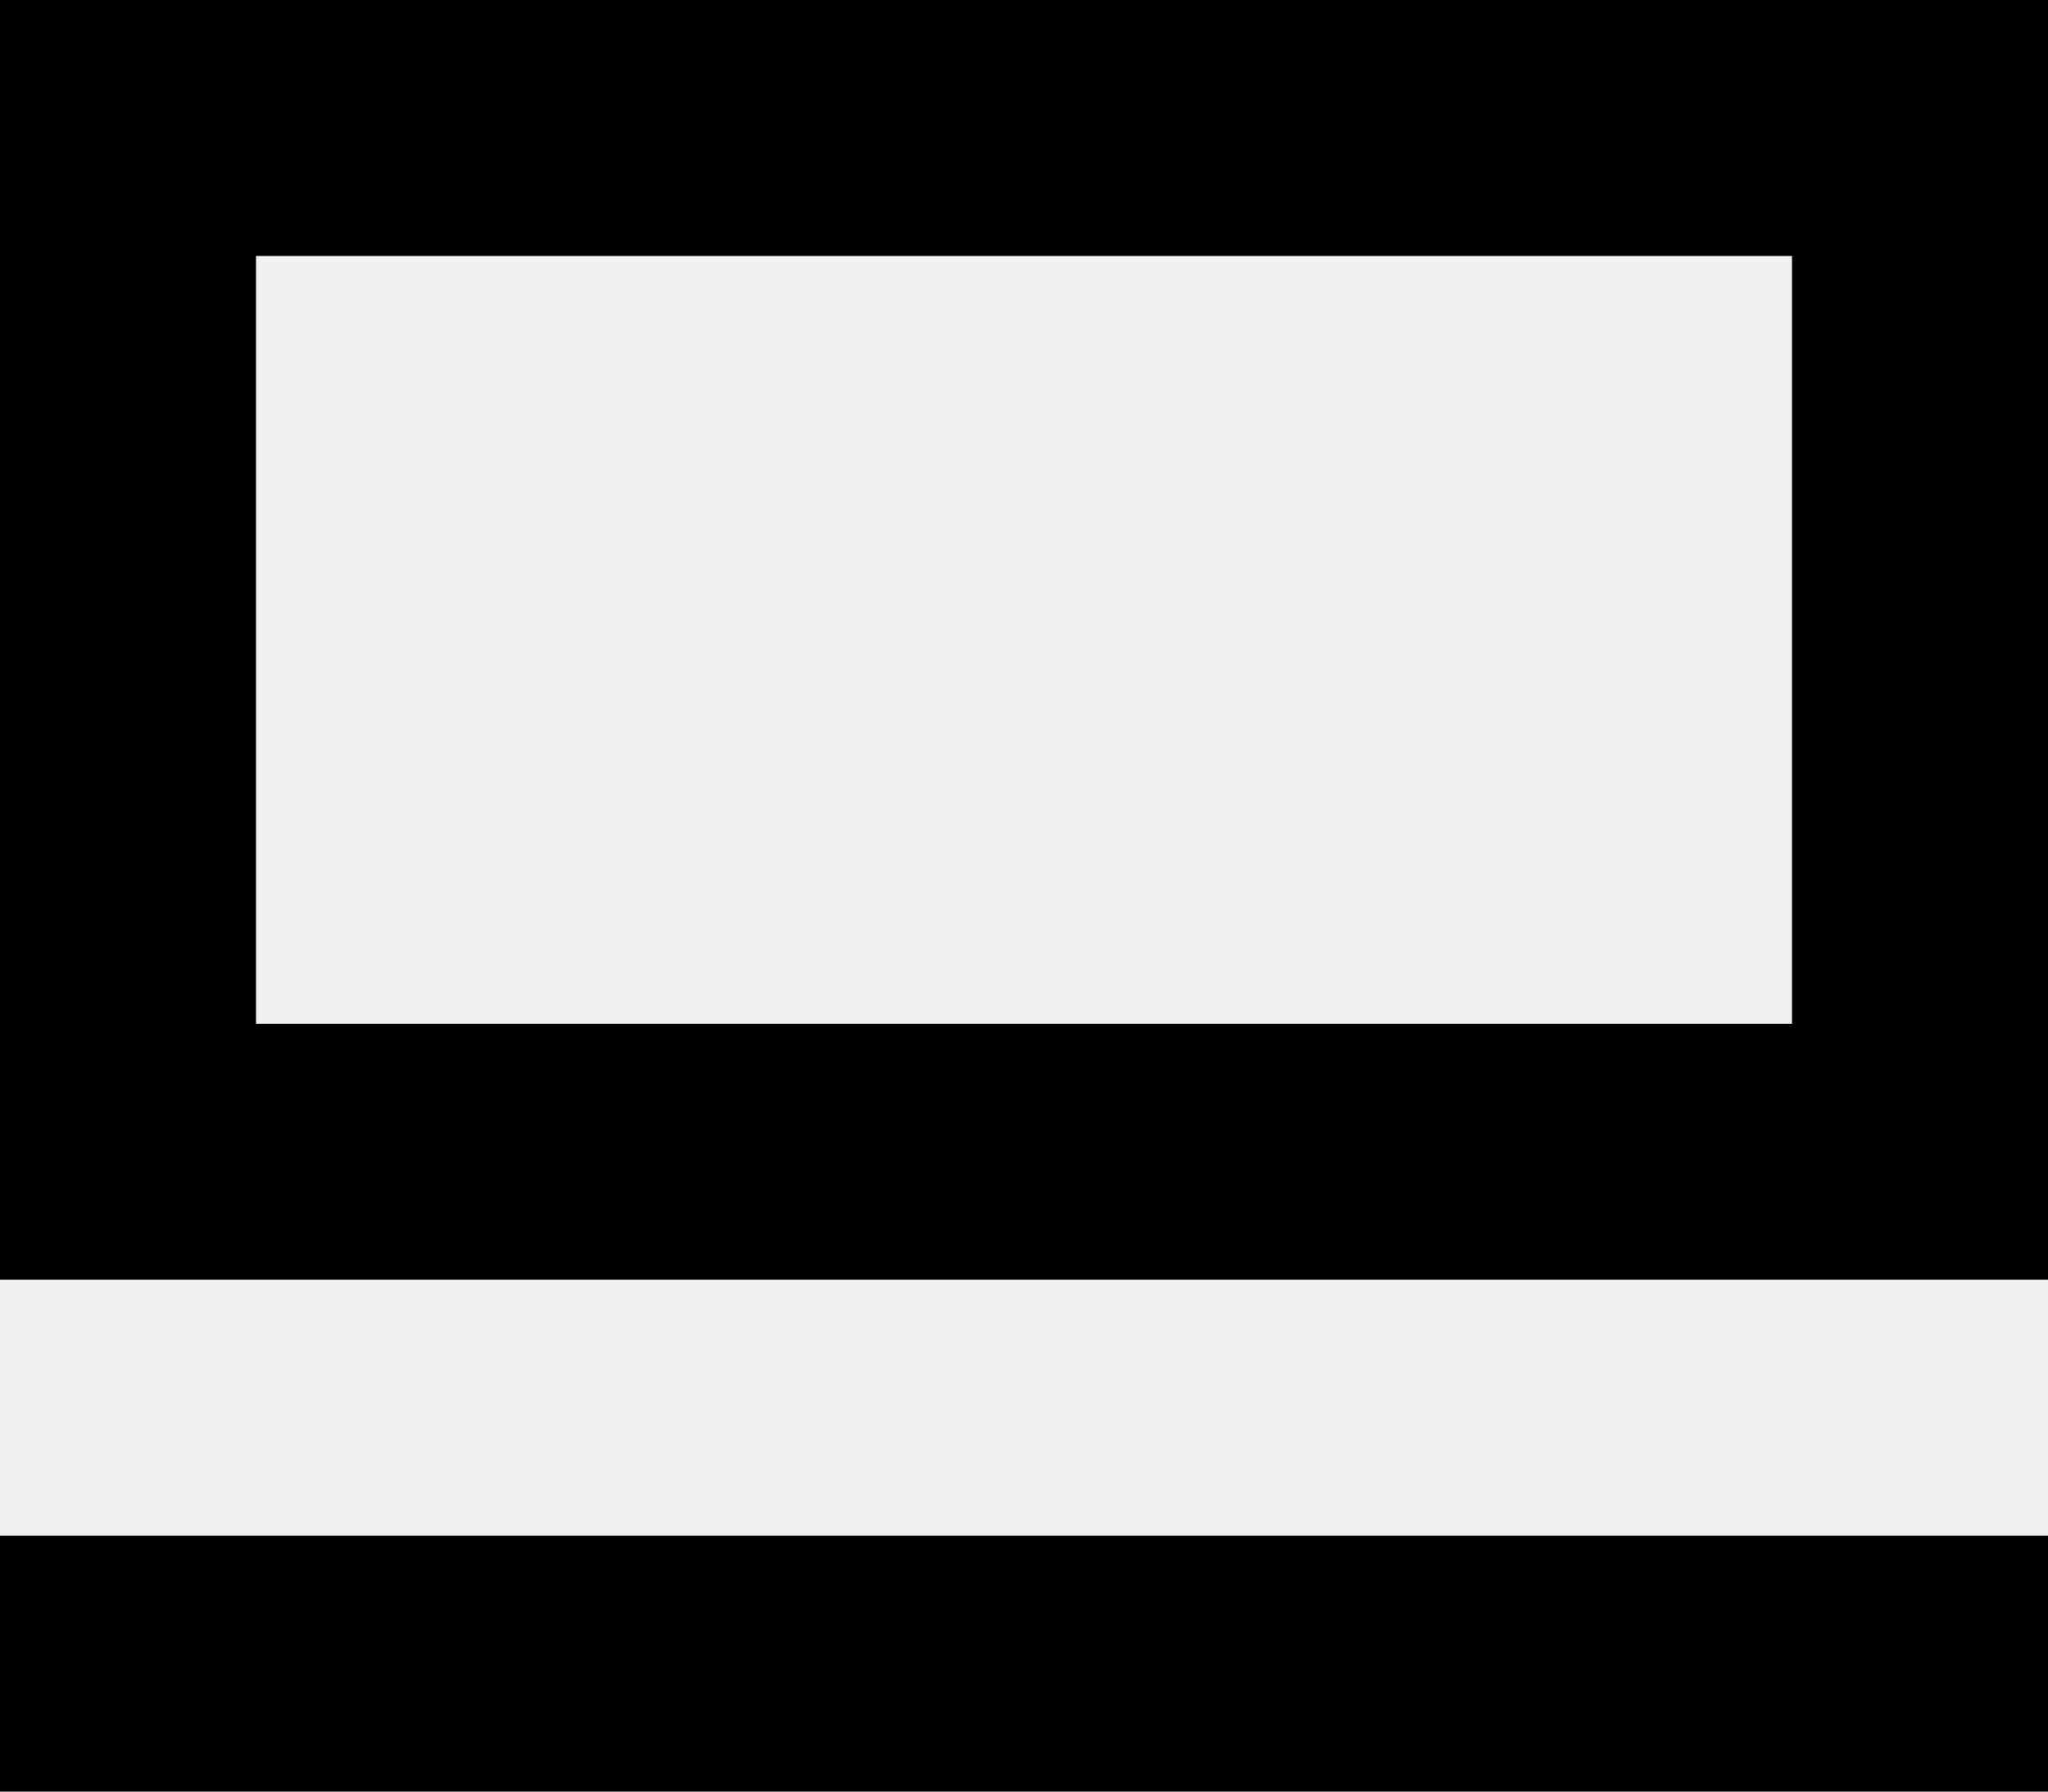
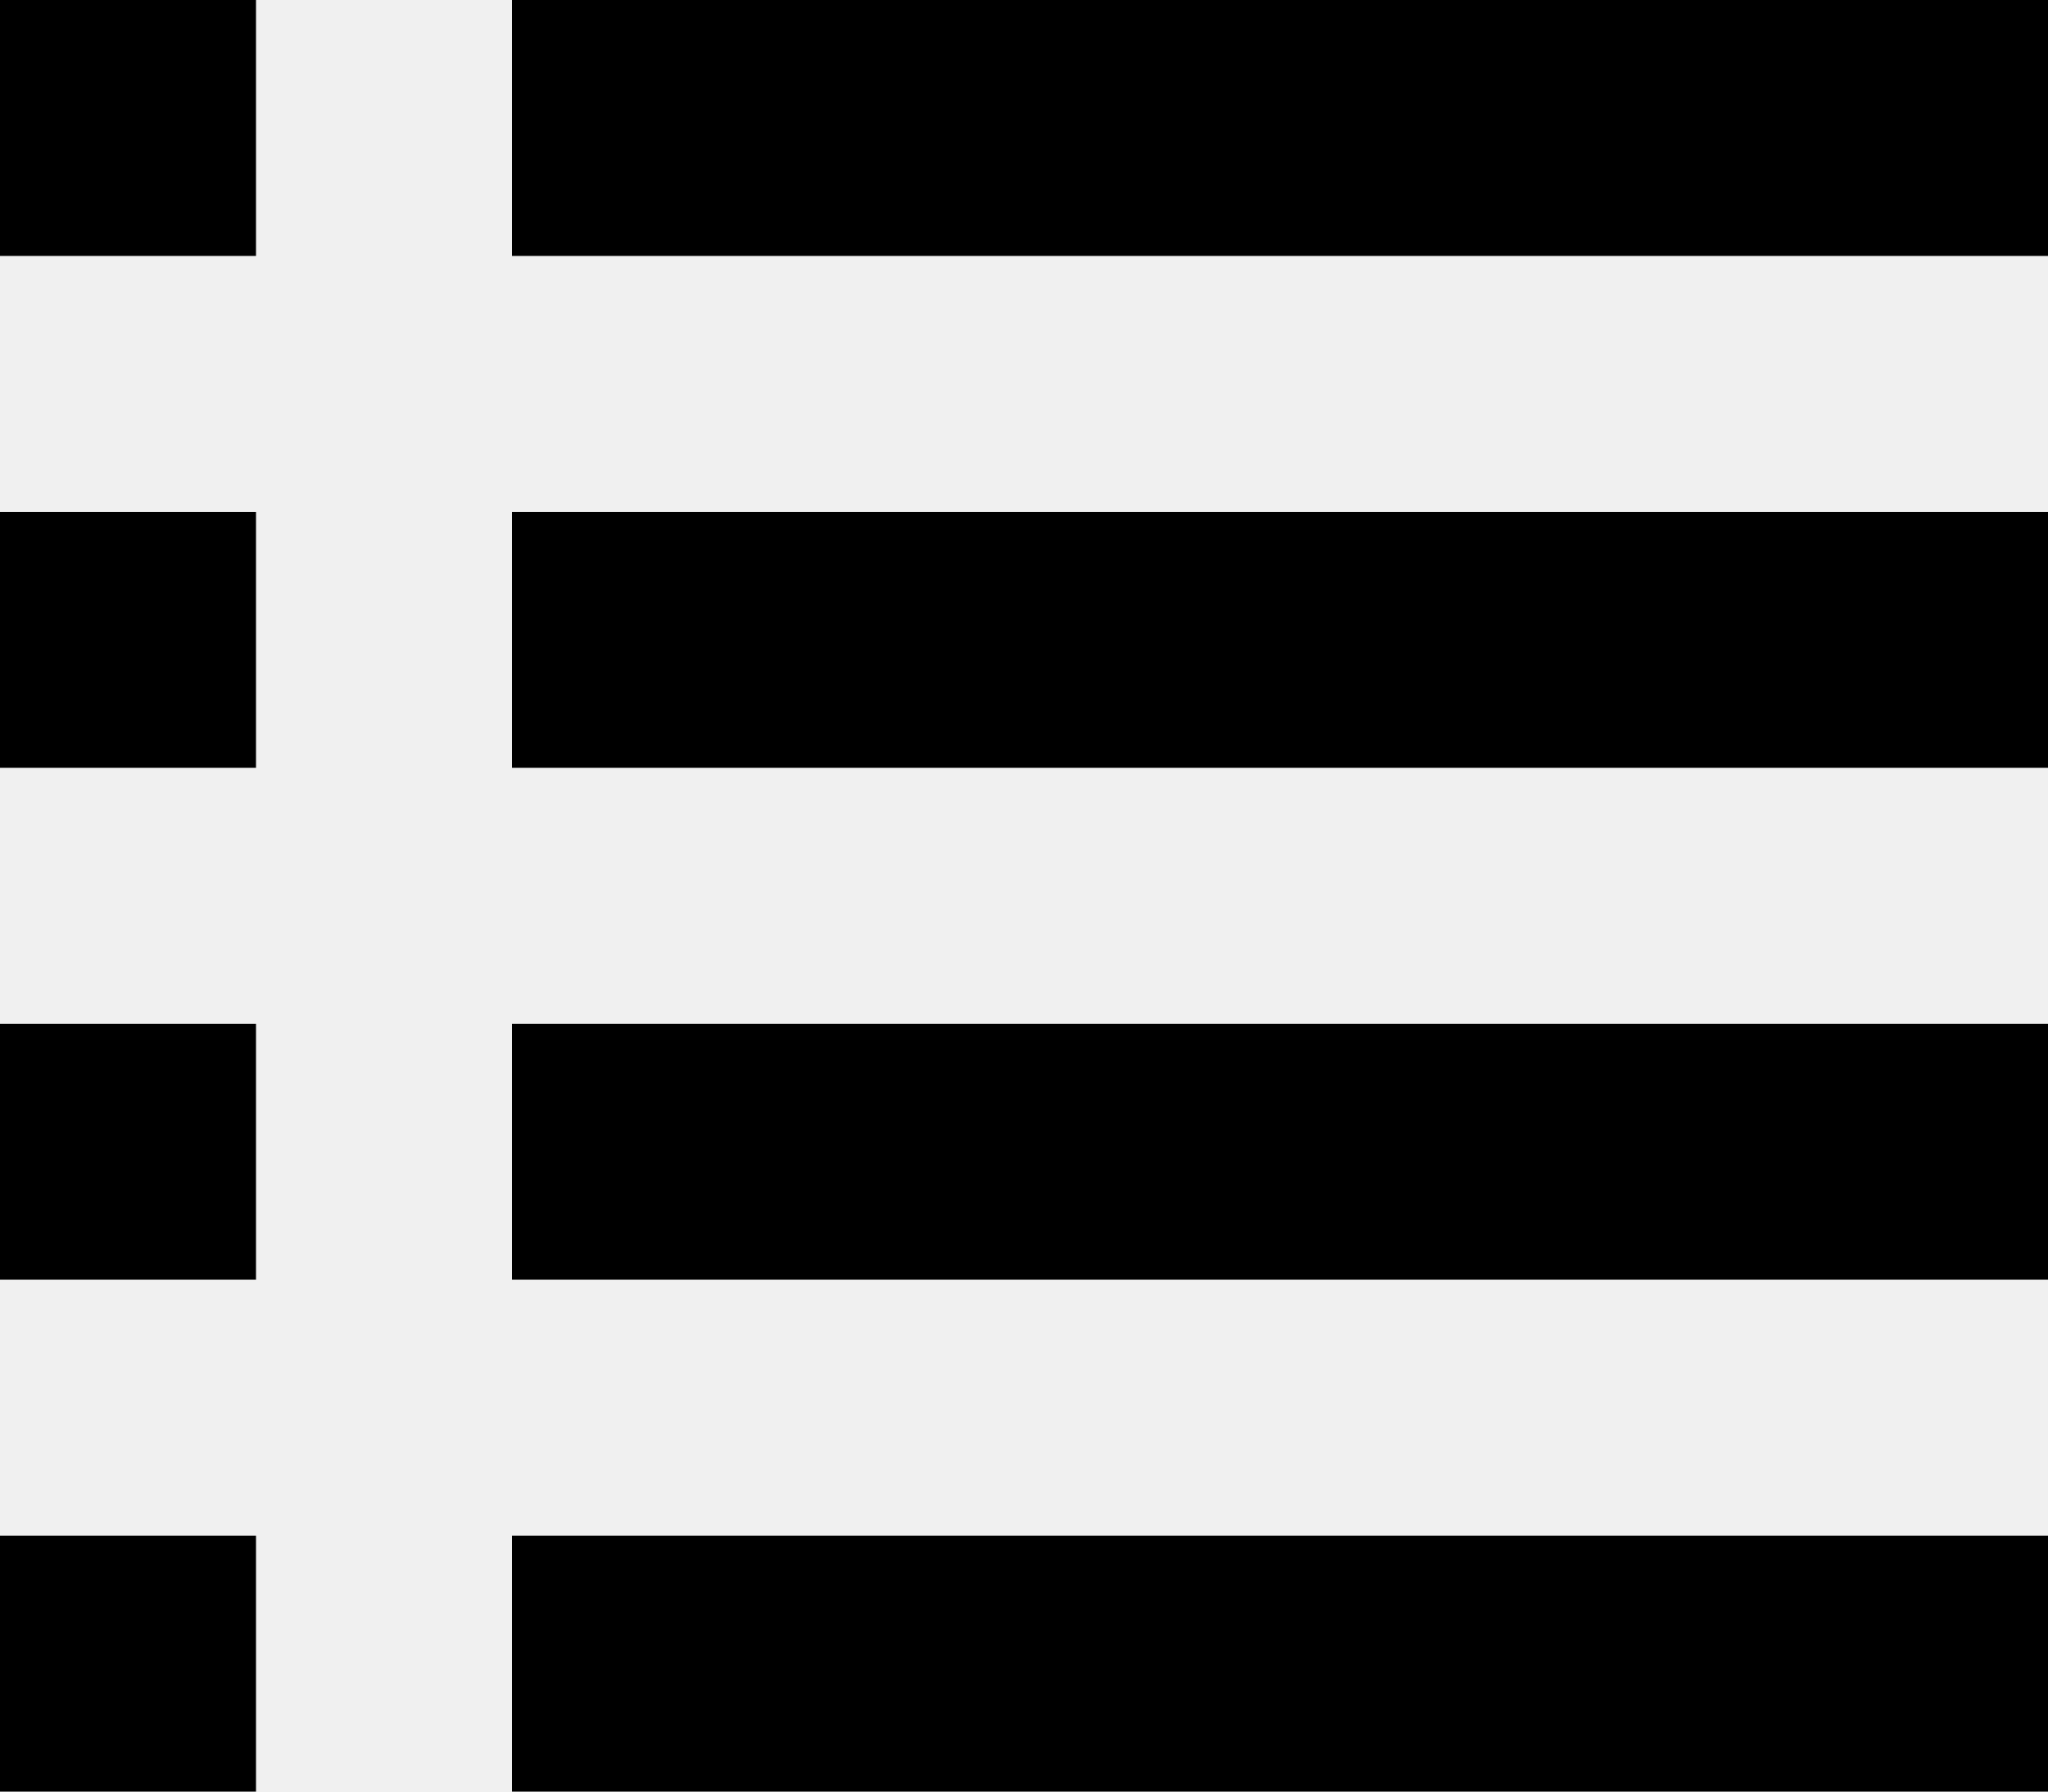
- <svg xmlns="http://www.w3.org/2000/svg" width="16" height="14" fill="none">
-   <g fill="#000" clip-path="url(#a)">
-     <path d="M16 12H0v2h16v-2ZM14 2v6H2V2h12Zm2-2H0v10h16V0Z" />
+ <svg xmlns="http://www.w3.org/2000/svg" width="16" height="14" viewBox="0 0 16 14" fill="none">
+   <g clip-path="url(#clip0_101_341)">
+     <path d="M2 0H0V2H2V0Z" fill="black" />
+     <path d="M16 0H4V2H16V0Z" fill="black" />
+     <path d="M2 4H0V6H2V4Z" fill="black" />
+     <path d="M16 4H4V6H16V4Z" fill="black" />
+     <path d="M2 8H0V10H2V8Z" fill="black" />
+     <path d="M16 8H4V10H16V8Z" fill="black" />
+     <path d="M2 12H0V14H2V12Z" fill="black" />
+     <path d="M16 12H4V14H16V12Z" fill="black" />
  </g>
  <defs>
-     <clipPath id="a">
-       <path fill="#fff" d="M0 0h16v14H0z" />
+     <clipPath id="clip0_101_341">
+       <rect width="16" height="14" fill="white" />
    </clipPath>
  </defs>
</svg>
